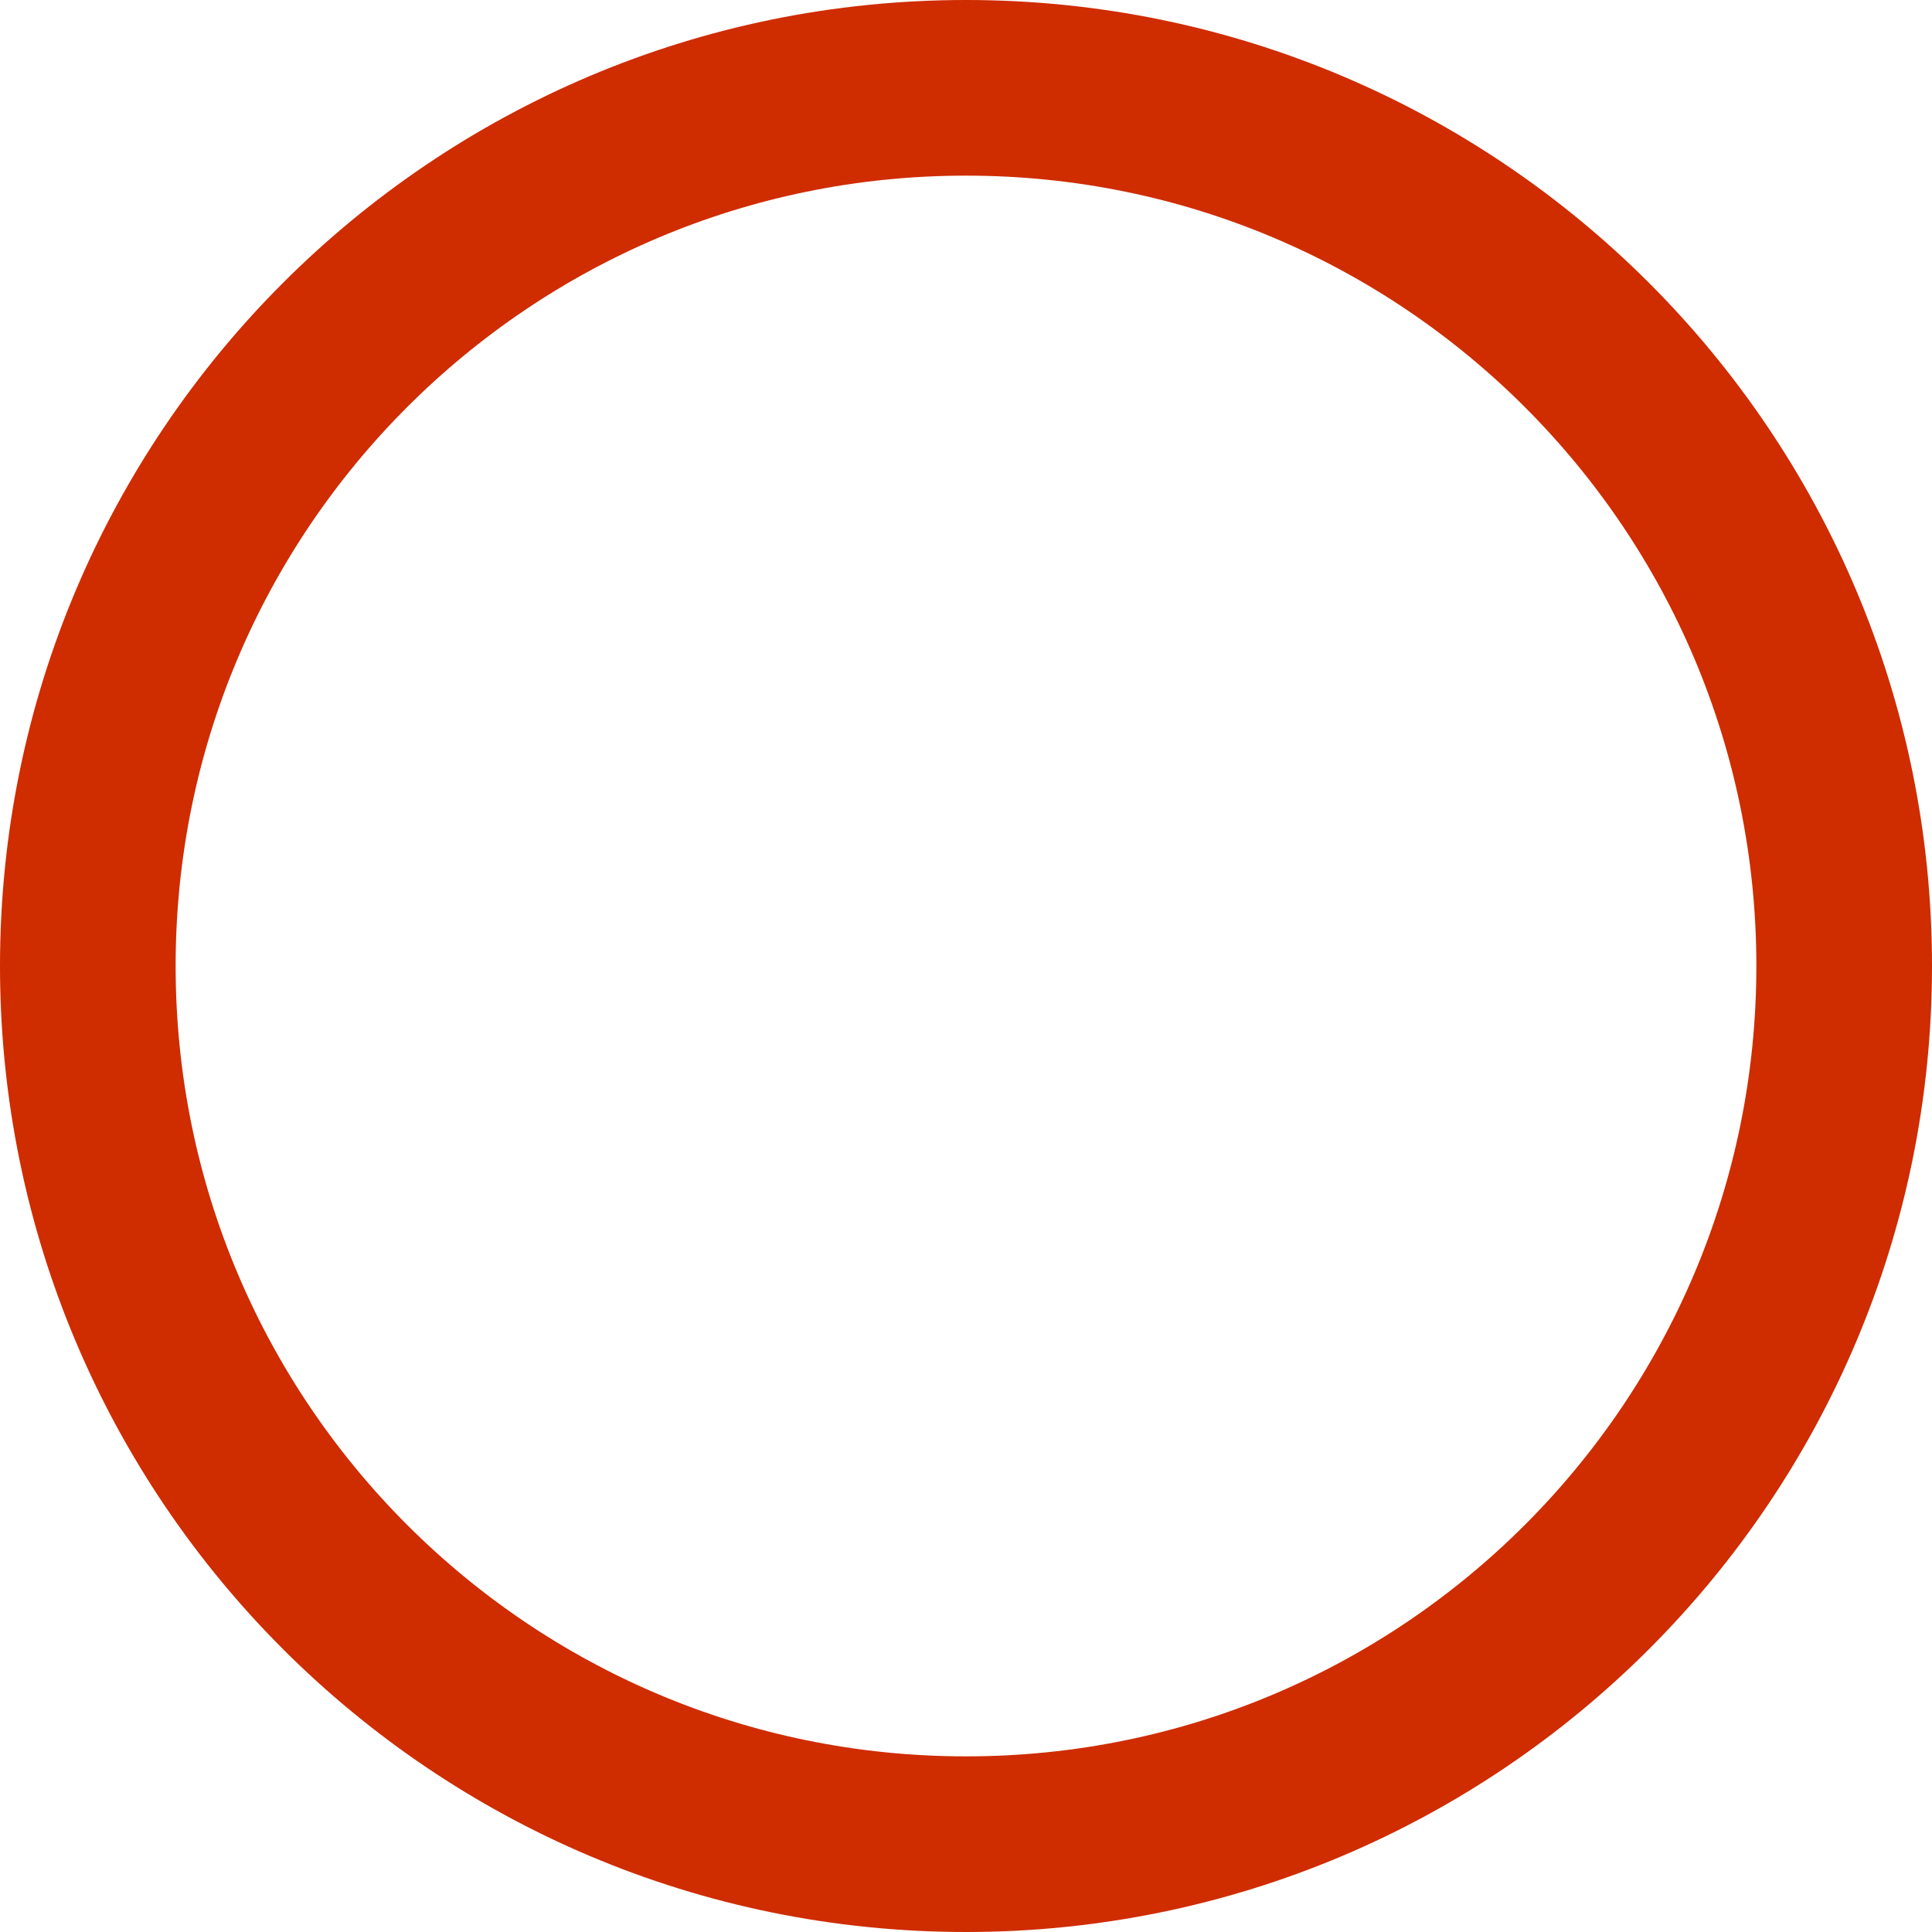
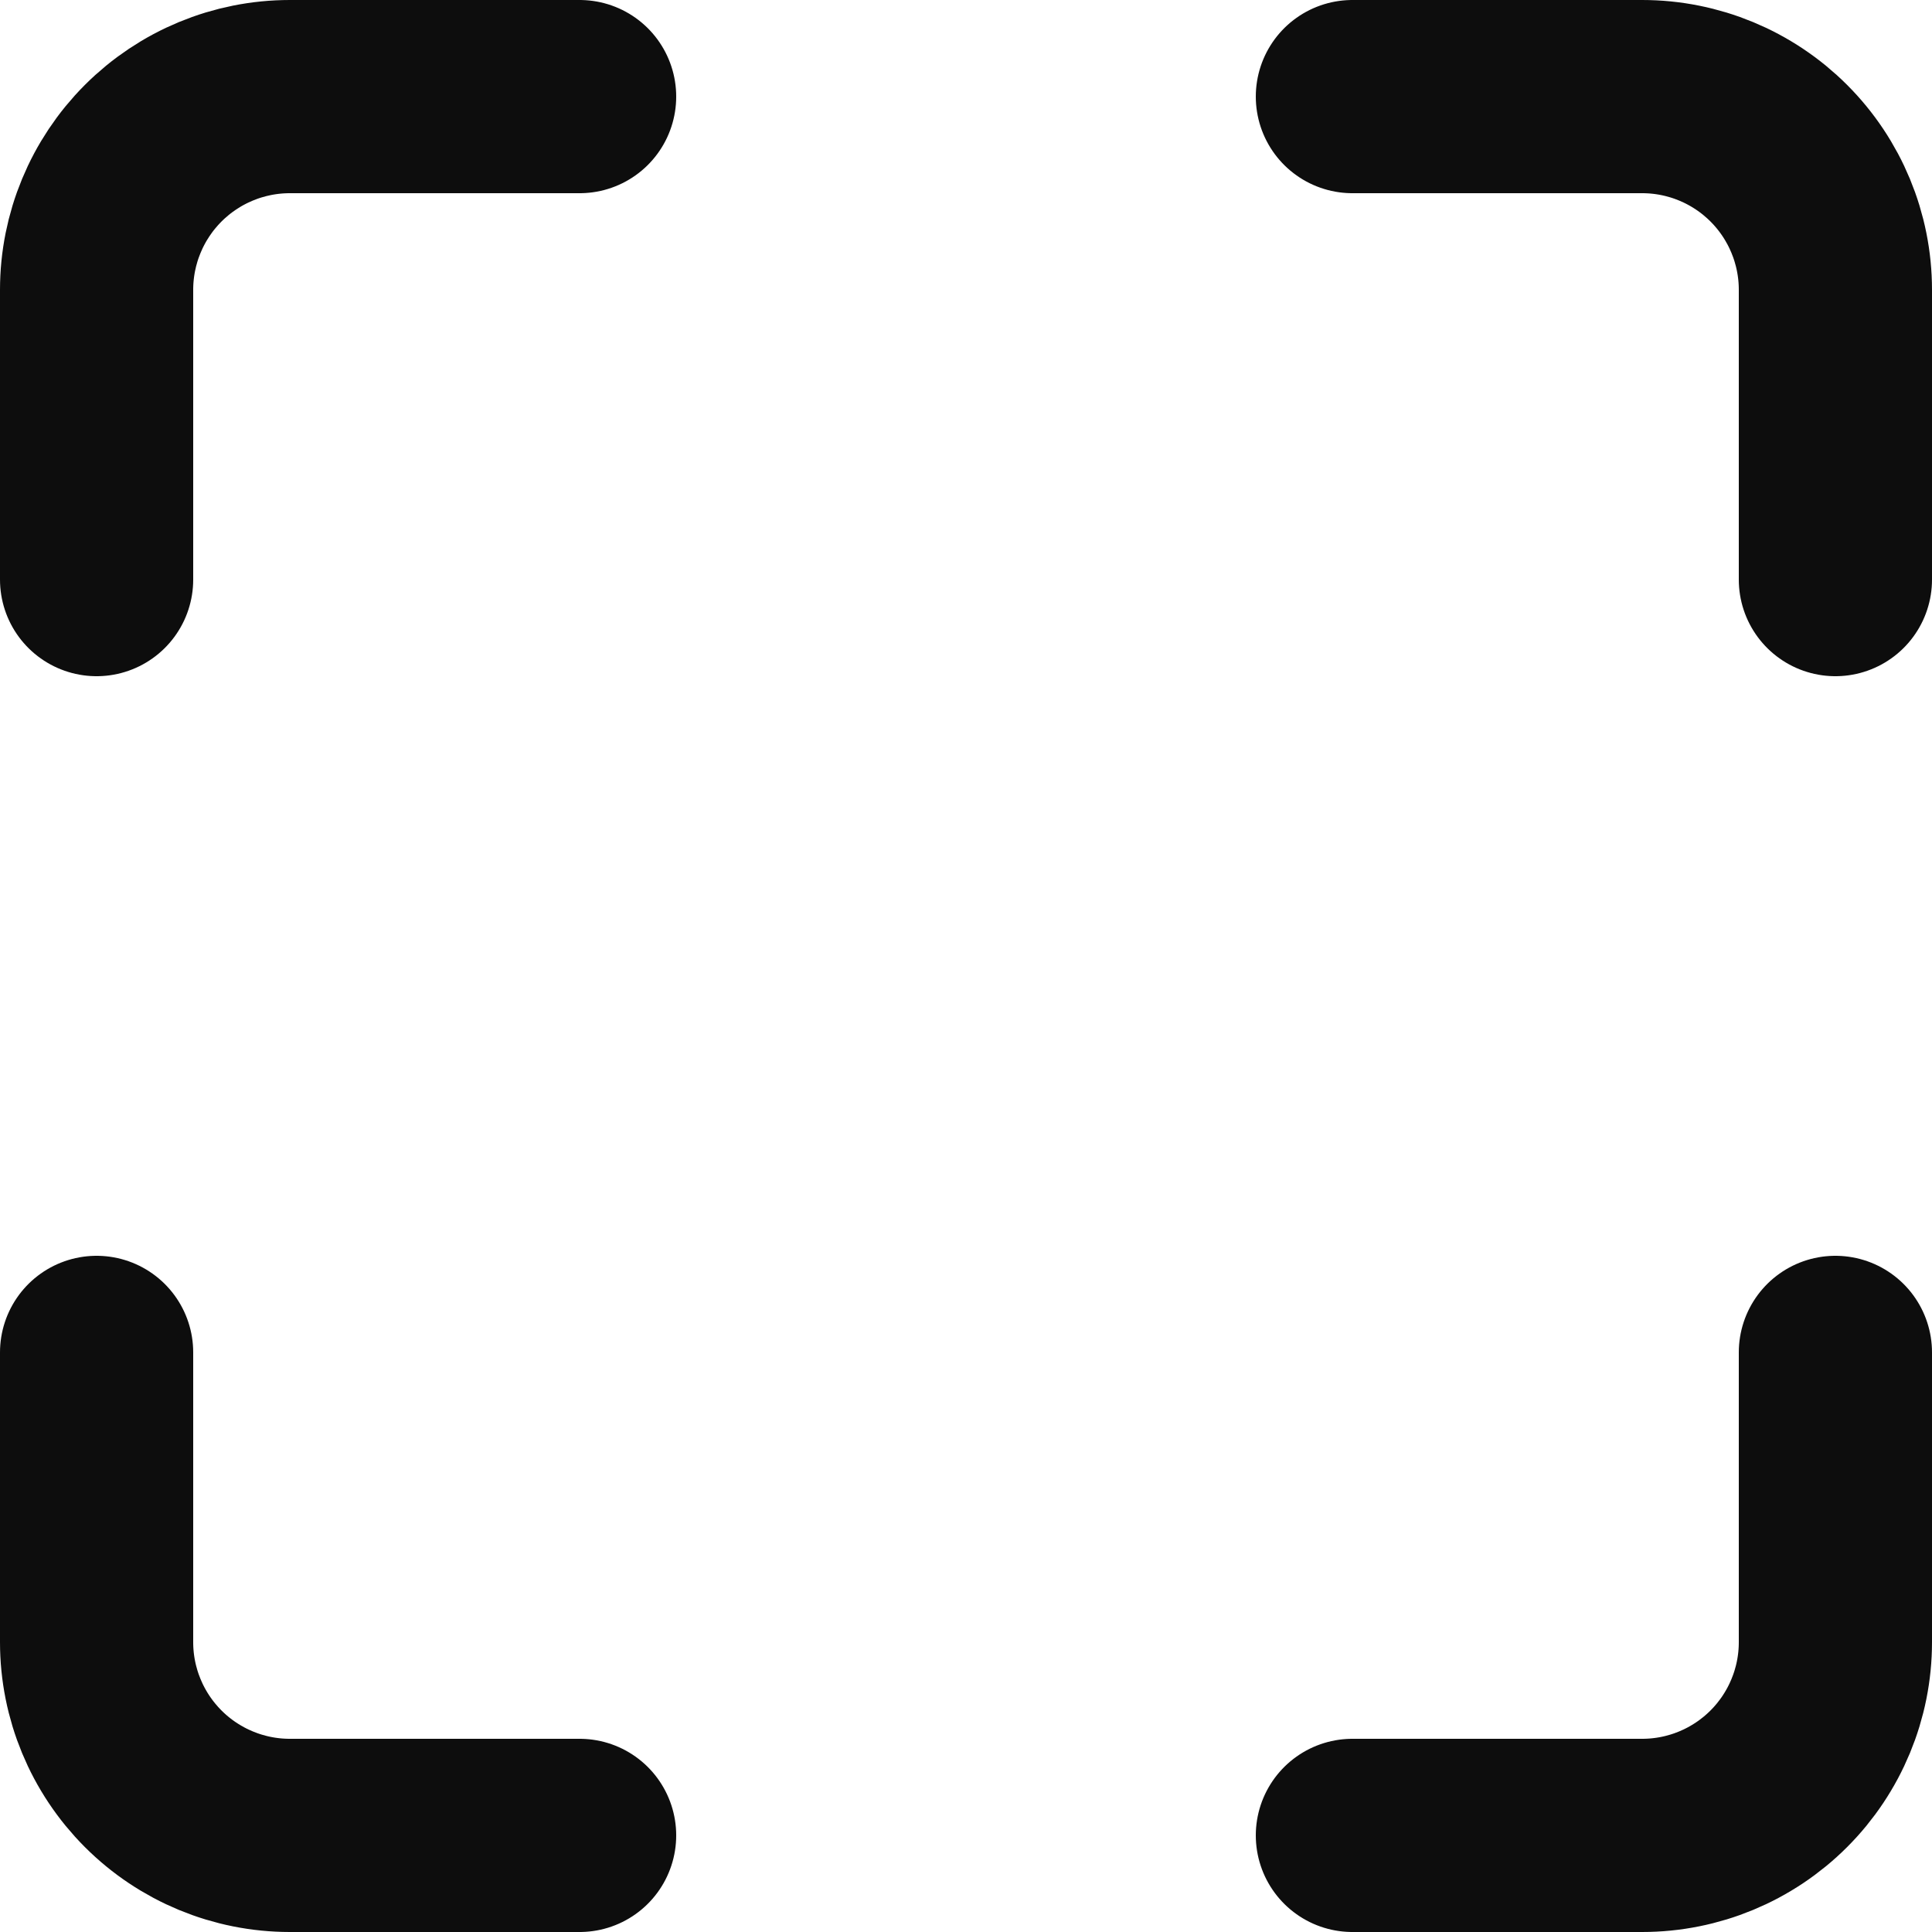
- <svg xmlns="http://www.w3.org/2000/svg" width="22" height="22" viewBox="0 0 22 22" fill="none">
-   <path d="M11 21C16.523 21 21 16.523 21 11C21 5.477 16.523 1 11 1C5.477 1 1 5.477 1 11C1 16.523 5.477 21 11 21Z" stroke="#CF2C00" stroke-width="2" stroke-linecap="round" stroke-linejoin="round" />
+ <svg xmlns="http://www.w3.org/2000/svg" width="20" height="20" viewBox="0 0 20 20" fill="none">
+   <path d="M6 1H3C2.47 1 1.961 1.211 1.586 1.586C1.211 1.961 1 2.47 1 3V6M19 6V3C19 2.47 18.789 1.961 18.414 1.586C18.039 1.211 17.53 1 17 1H14M14 19H17C17.53 19 18.039 18.789 18.414 18.414C18.789 18.039 19 17.53 19 17V14M1 14V17C1 17.53 1.211 18.039 1.586 18.414C1.961 18.789 2.47 19 3 19H6" stroke="#0D0D0D" stroke-width="2" stroke-linecap="round" stroke-linejoin="round" />
</svg>
